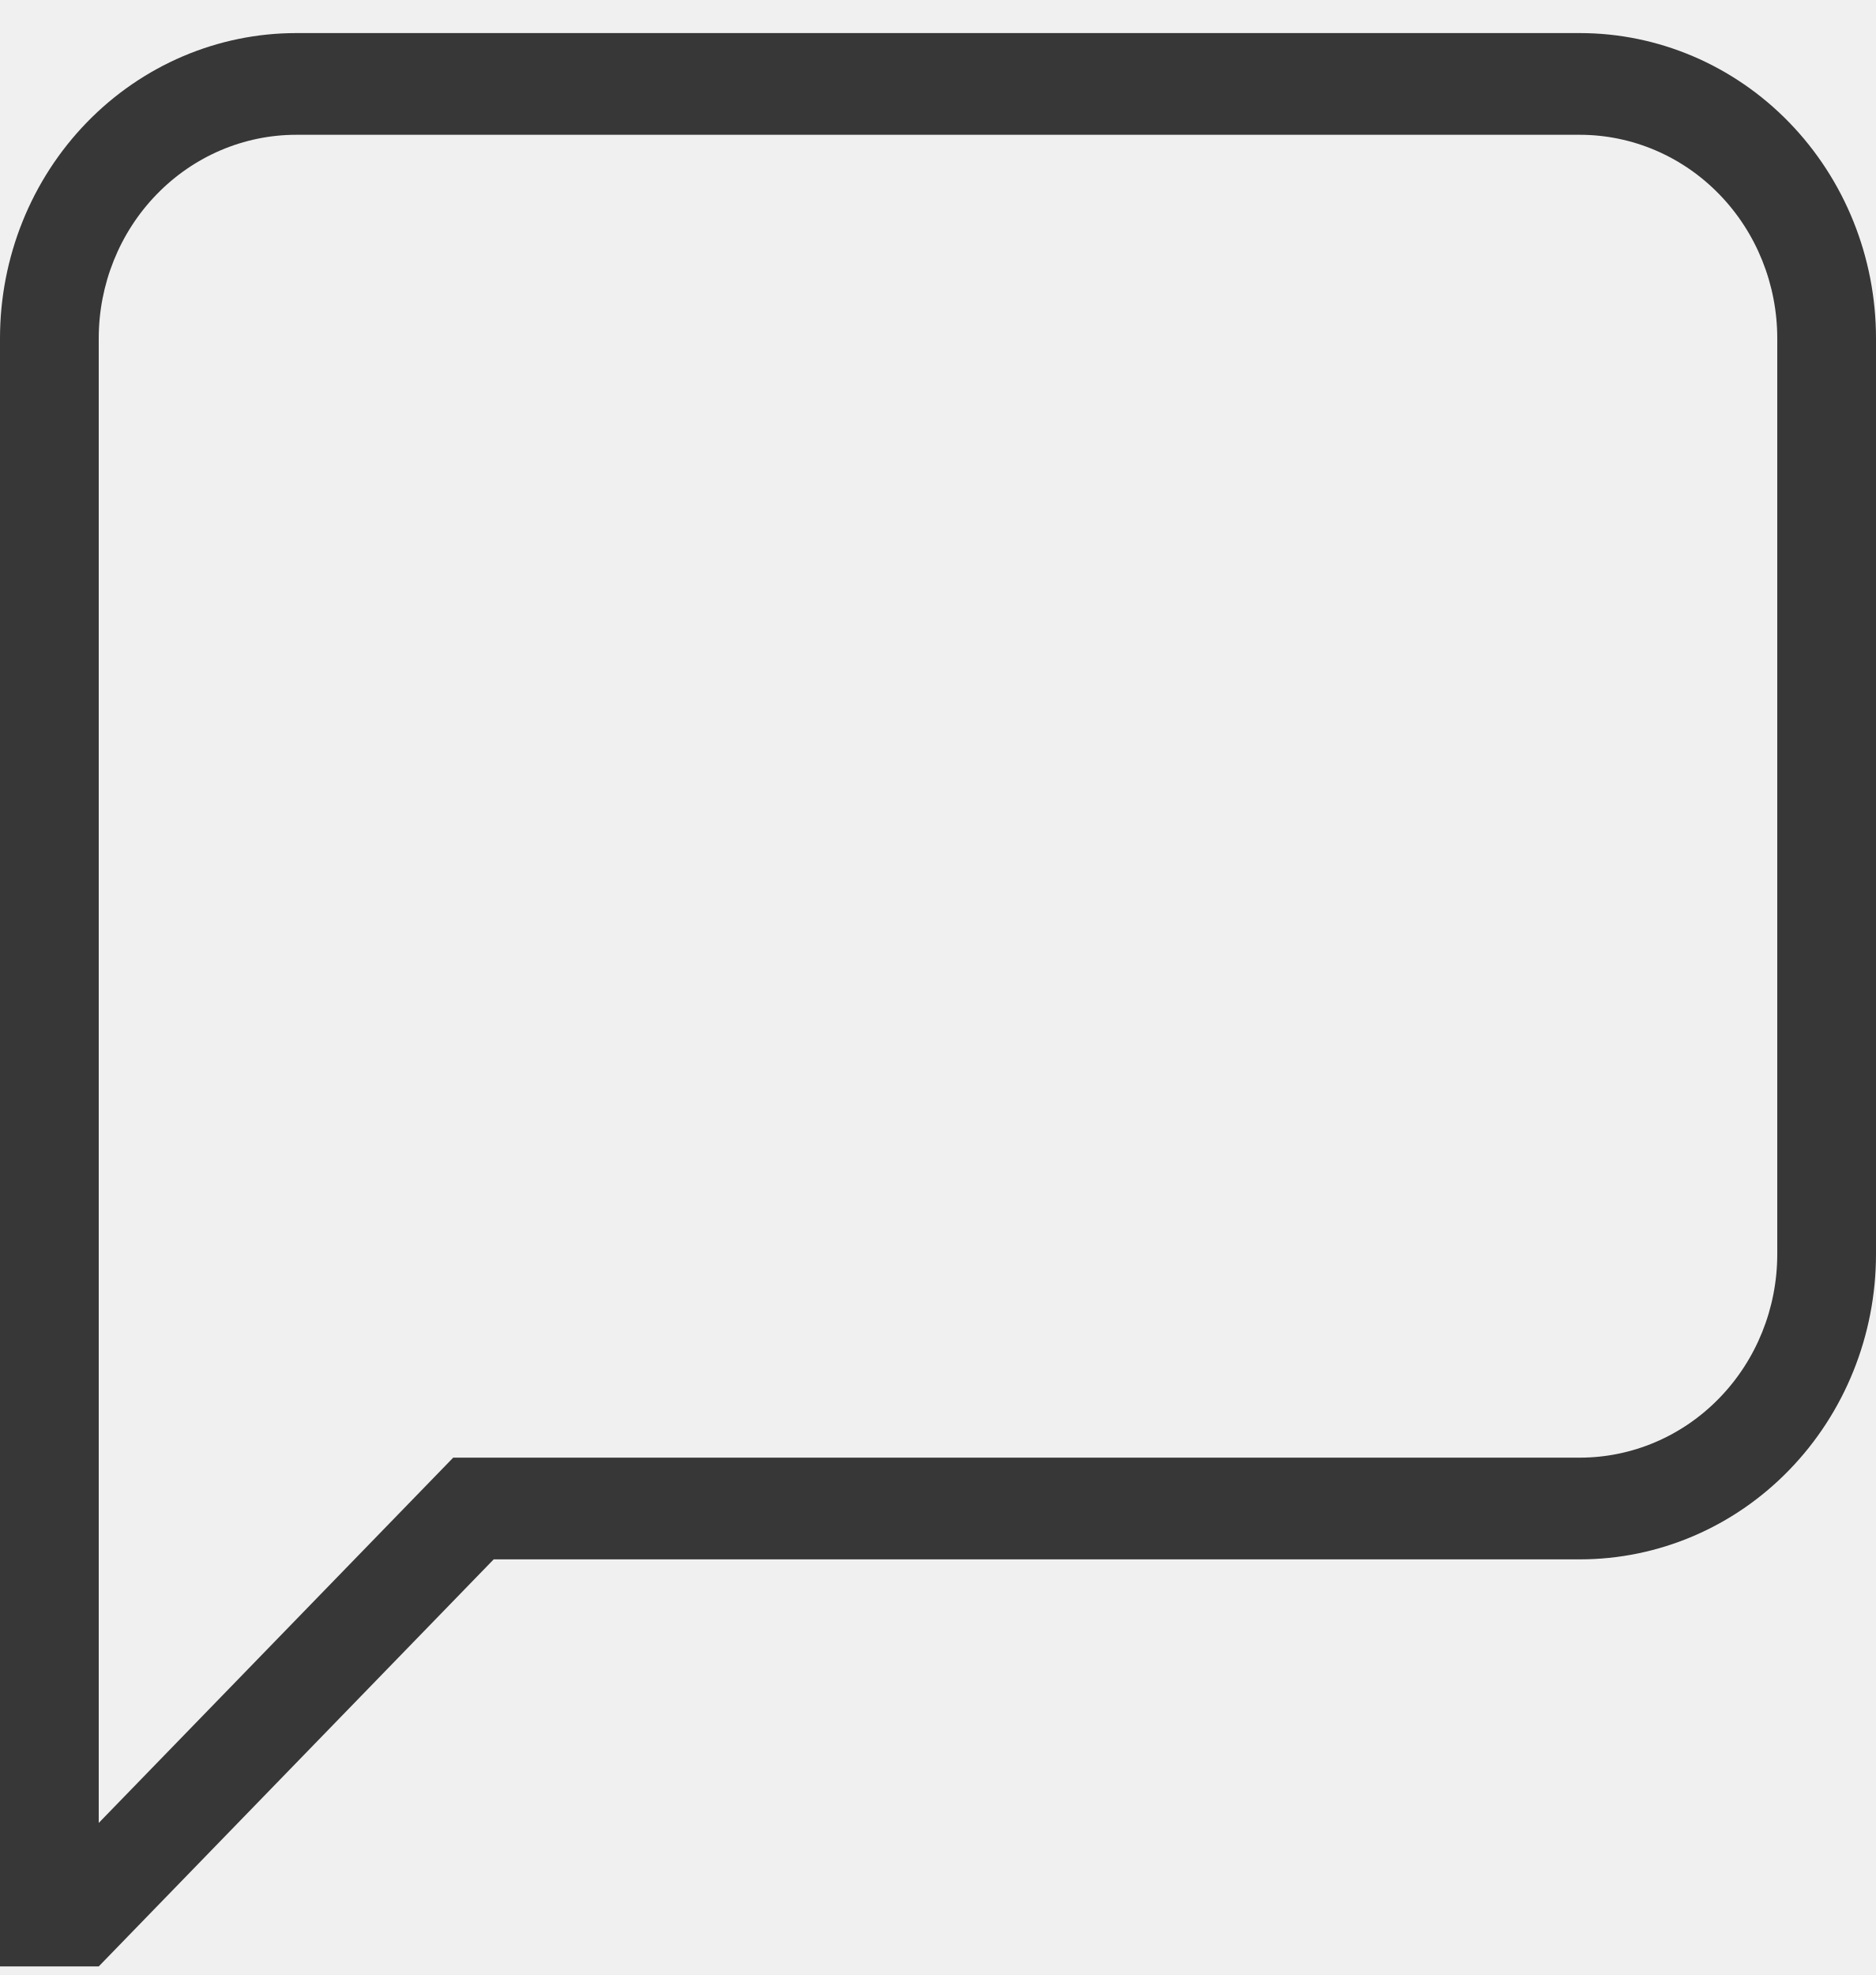
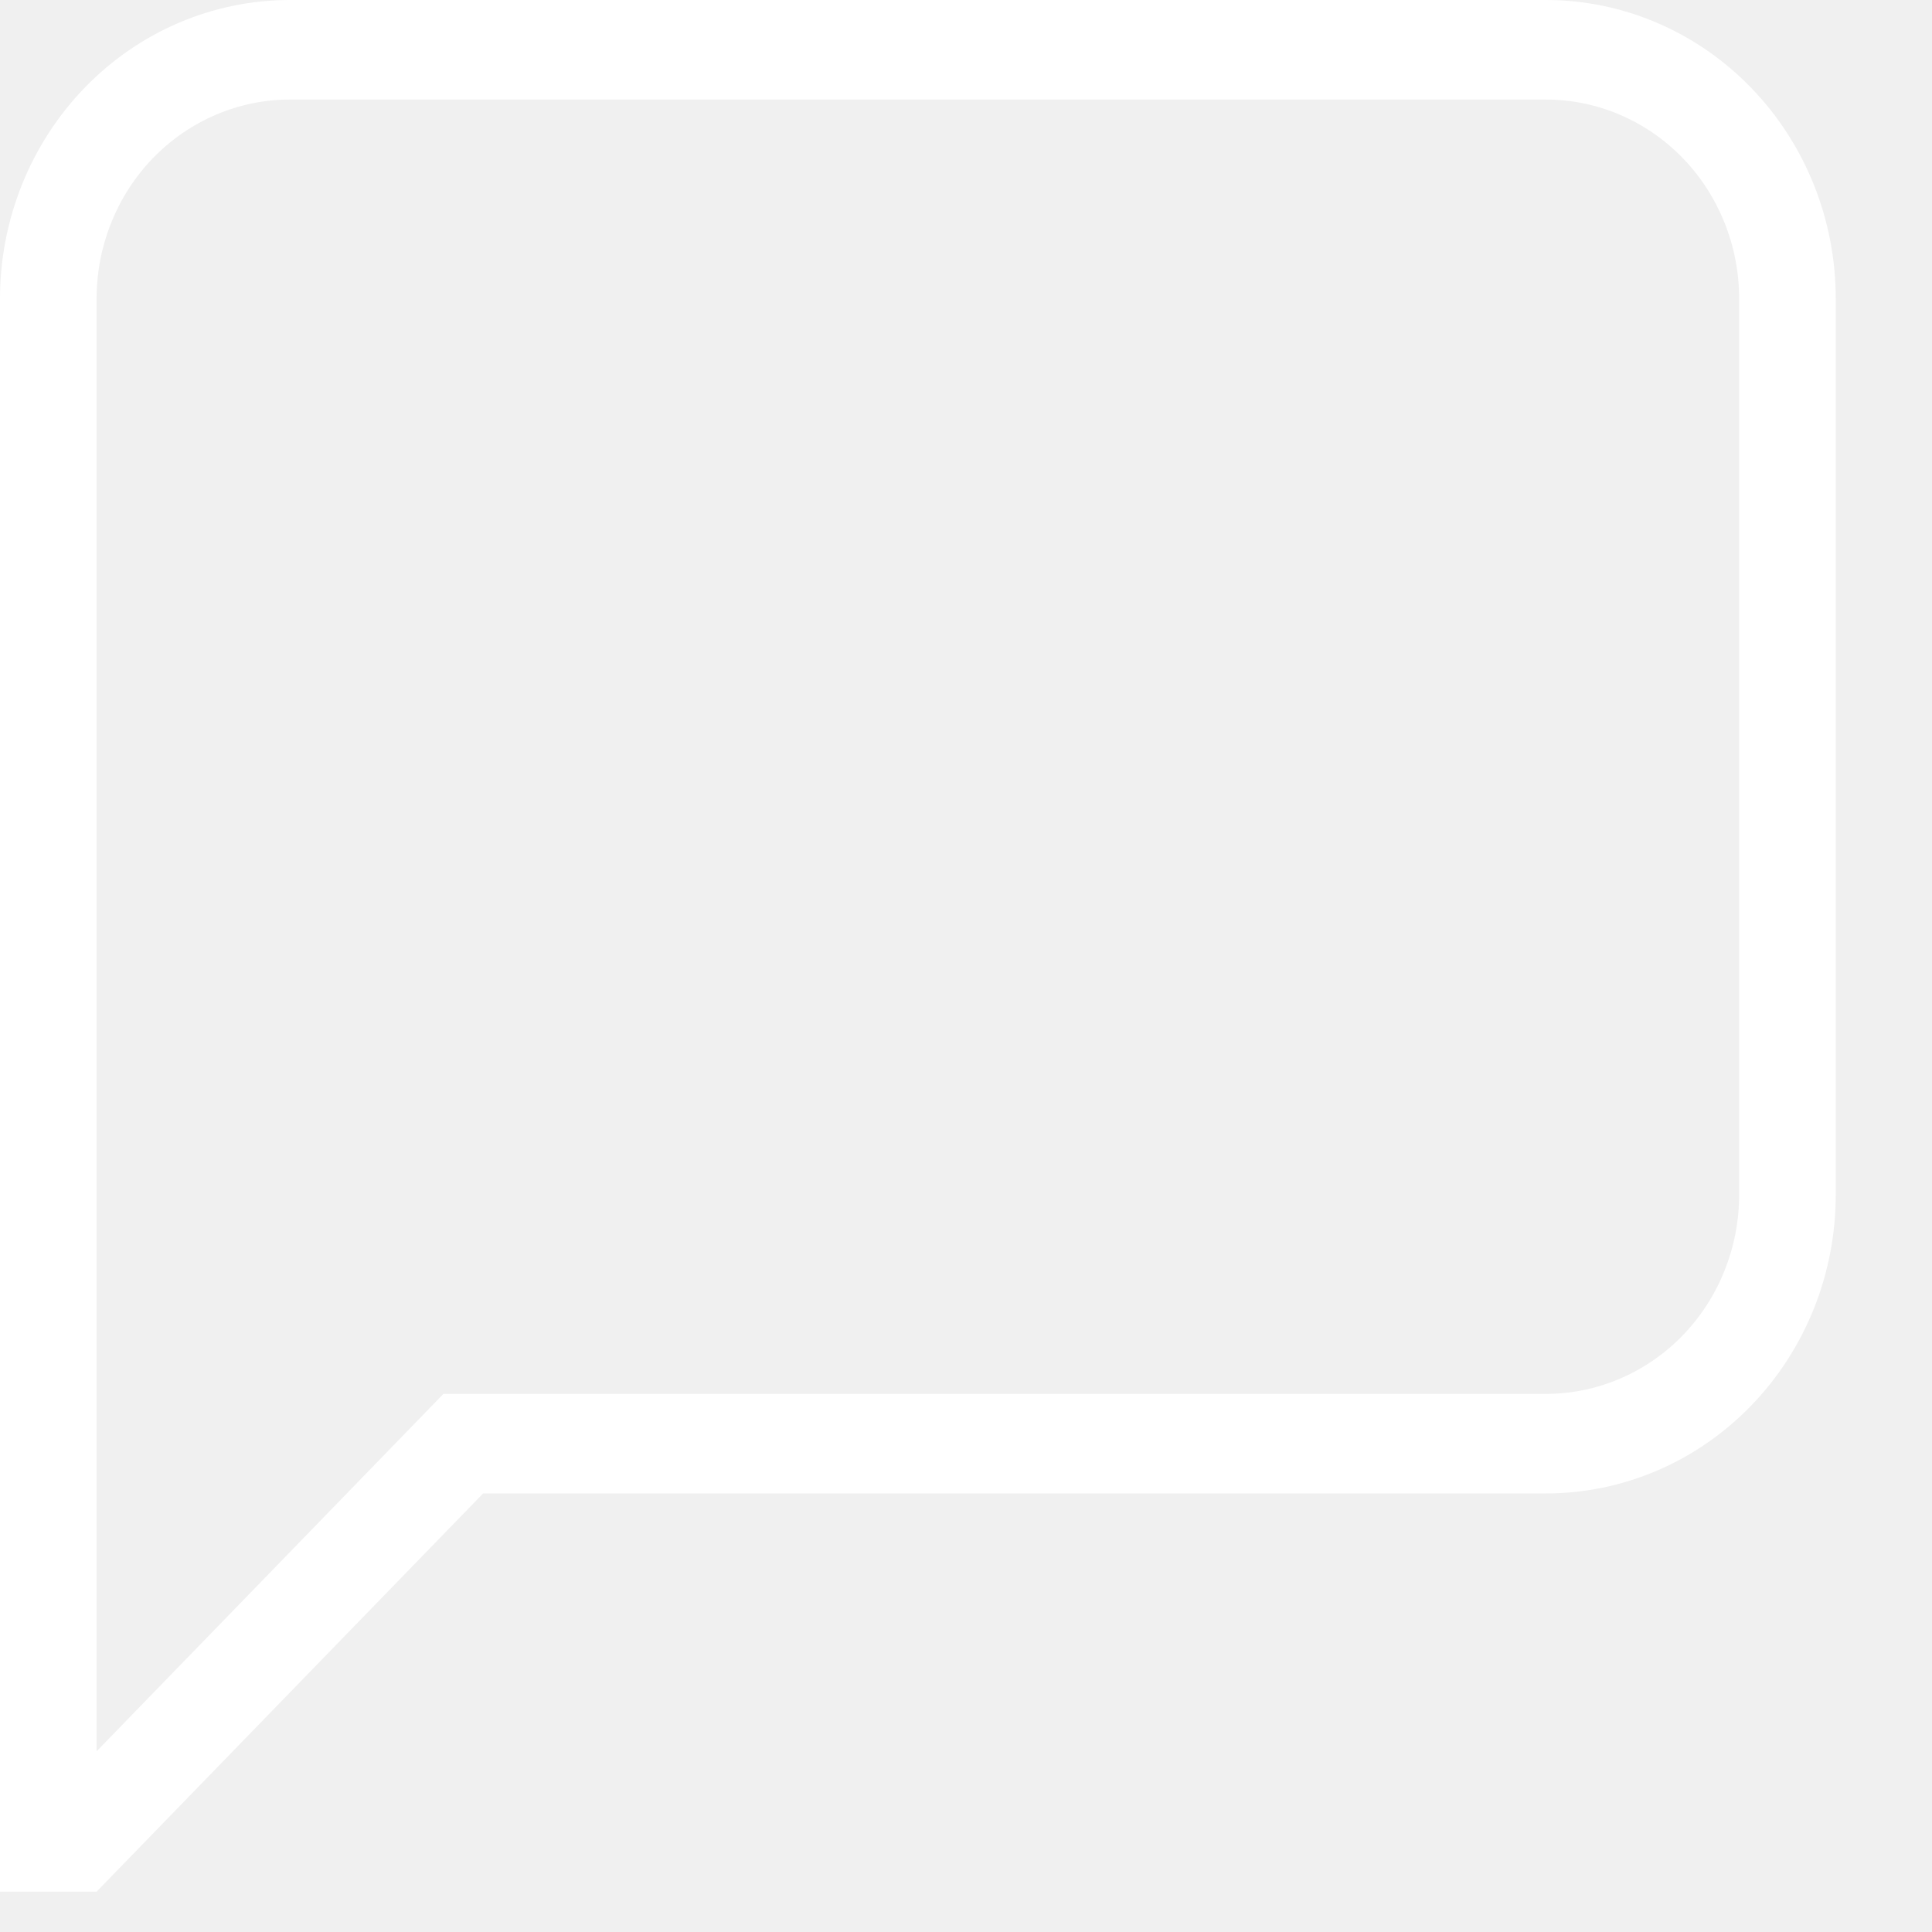
- <svg xmlns="http://www.w3.org/2000/svg" width="19" height="20" viewBox="0 0 19 20" fill="none">
-   <path d="M1 18.46L4.59 14.761H16C16.53 14.761 17.039 14.544 17.414 14.157C17.789 13.771 18 13.247 18 12.7V3.426C18 2.88 17.789 2.355 17.414 1.969C17.039 1.582 16.53 1.365 16 1.365H3C2.47 1.365 1.961 1.582 1.586 1.969C1.211 2.355 1 2.88 1 3.426V18.46ZM1 19.913H0V3.426C0 2.606 0.316 1.82 0.879 1.24C1.441 0.661 2.204 0.335 3 0.335H16C16.796 0.335 17.559 0.661 18.121 1.24C18.684 1.82 19 2.606 19 3.426V12.7C19 13.52 18.684 14.306 18.121 14.886C17.559 15.466 16.796 15.791 16 15.791H5L1 19.913Z" fill="#373737" />
+ <svg xmlns="http://www.w3.org/2000/svg" width="17" height="17" viewBox="0 0 17 17" fill="none">
+   <path d="M0.85 15.41L3.902 12.265H13.603C14.054 12.265 14.486 12.08 14.805 11.752C15.124 11.423 15.303 10.977 15.303 10.513V2.628C15.303 2.163 15.124 1.718 14.805 1.389C14.486 1.061 14.054 0.876 13.603 0.876H2.551C2.1 0.876 1.667 1.061 1.348 1.389C1.029 1.718 0.85 2.163 0.85 2.628V15.41ZM0.85 16.645H0V2.628C0 1.931 0.269 1.263 0.747 0.77C1.225 0.277 1.874 0 2.551 0H13.603C14.279 0 14.928 0.277 15.406 0.77C15.885 1.263 16.153 1.931 16.153 2.628V10.513C16.153 11.21 15.885 11.878 15.406 12.371C14.928 12.864 14.279 13.141 13.603 13.141H4.251L0.85 16.645Z" fill="white" />
</svg>
